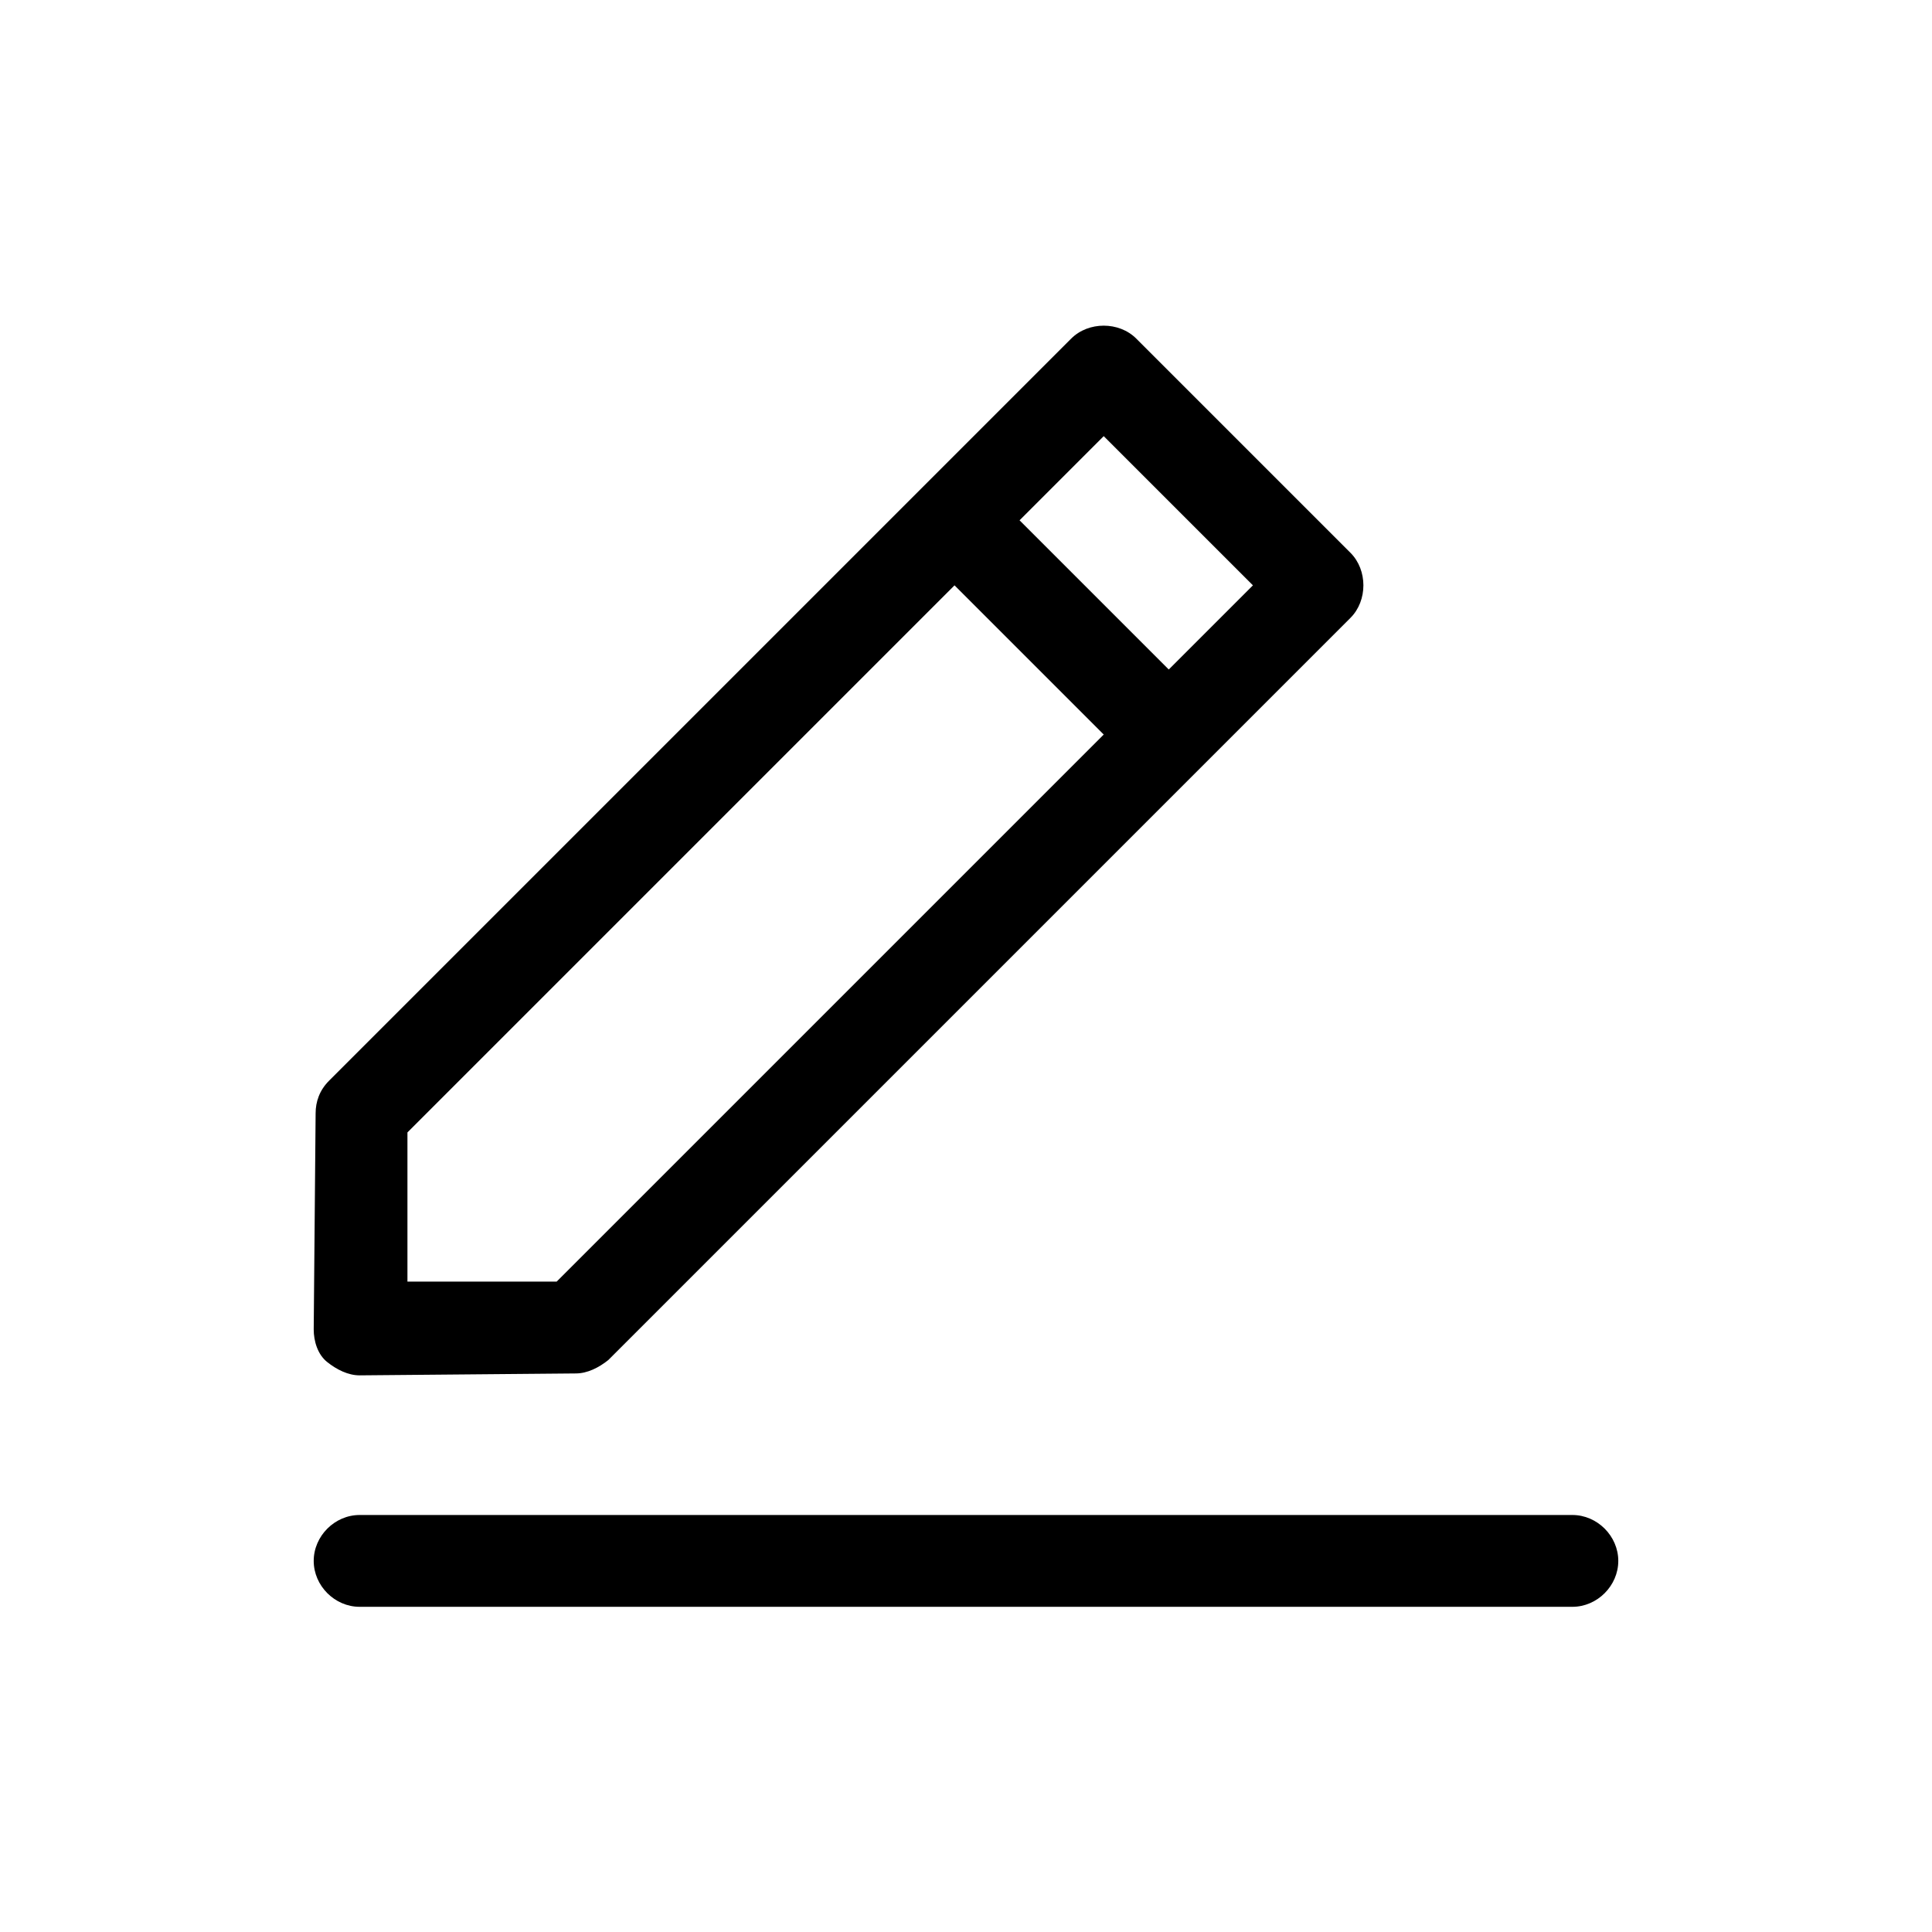
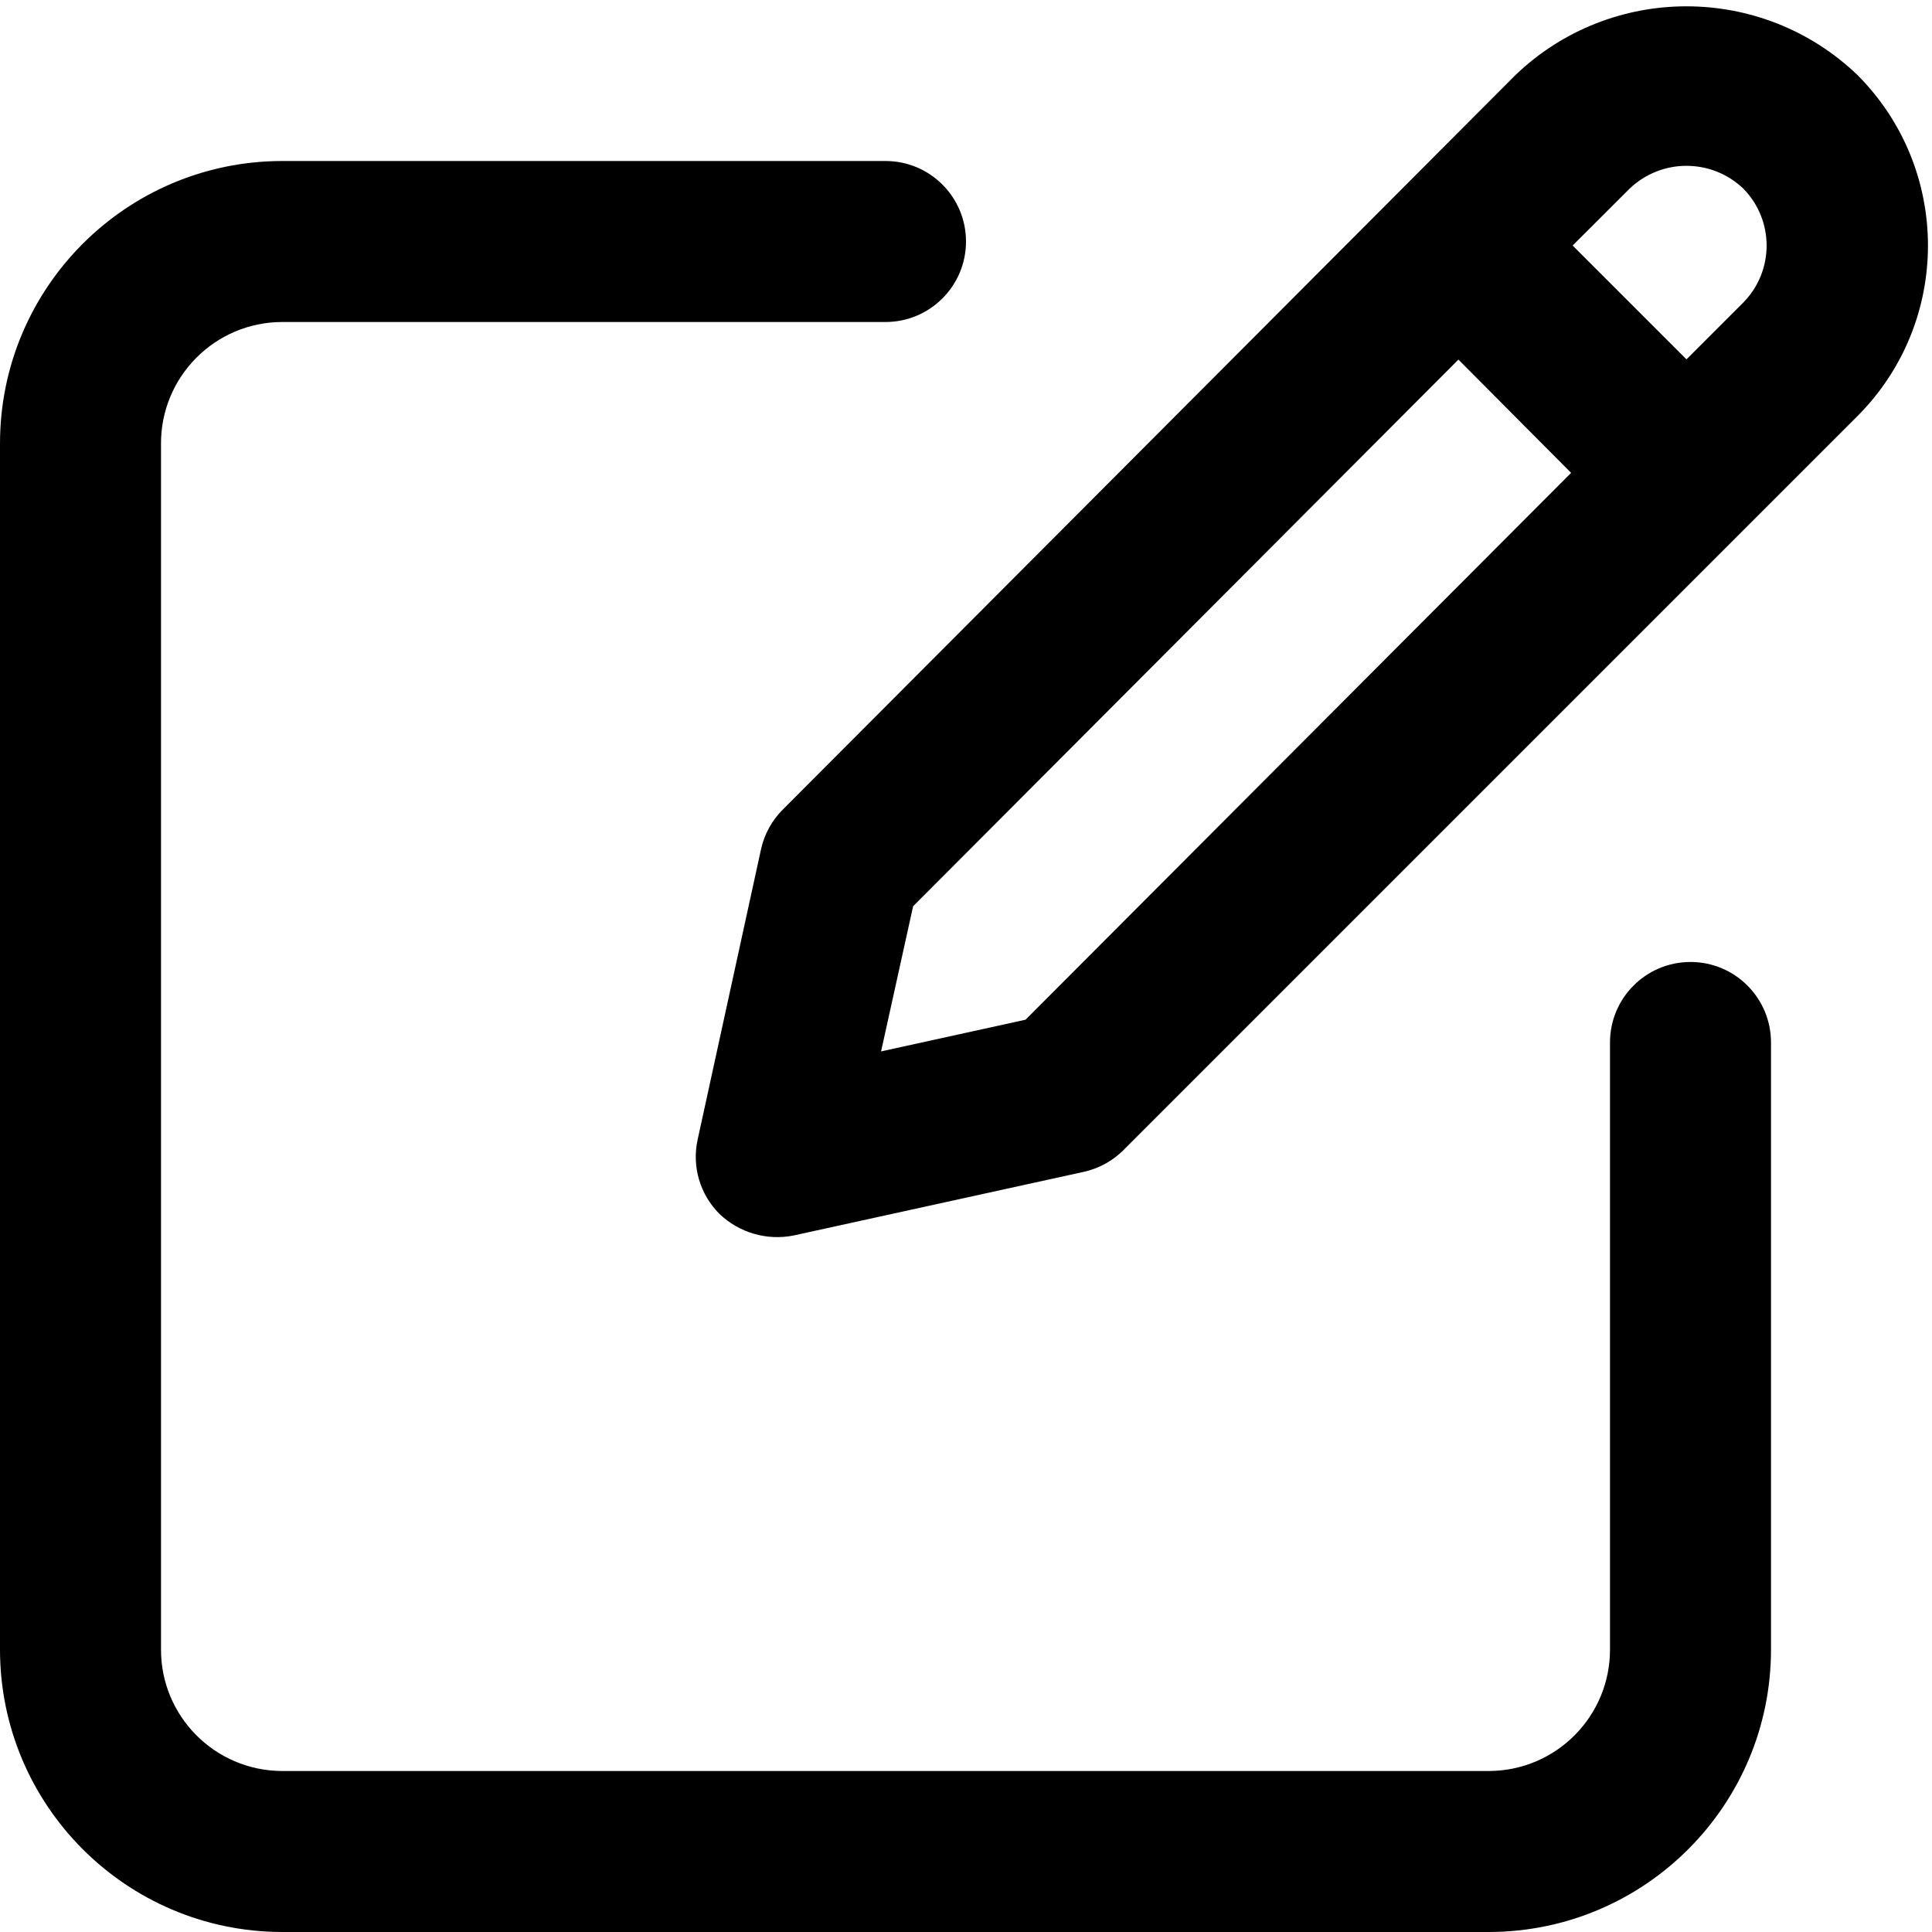
- <svg xmlns="http://www.w3.org/2000/svg" viewBox="0 0 101 101" id="edit">
-   <path d="M82.2 79.2H18.8c-1.3 0-2.4 1.1-2.4 2.4s1.1 2.4 2.4 2.4h63.4c1.3 0 2.4-1.1 2.4-2.4s-1.1-2.4-2.4-2.4zM16.5 58.2l-.1 11.3c0 .6.2 1.3.7 1.7.5.4 1.1.7 1.7.7l11.3-.1c.6 0 1.2-.3 1.7-.7l38.8-38.8c.9-.9.9-2.5 0-3.4L59.4 17.7c-.9-.9-2.5-.9-3.4 0l-7.8 7.8-31 31c-.5.5-.7 1.1-.7 1.7zm49-27.6L61.1 35l-7.8-7.8 4.4-4.4 7.8 7.8zM21.3 59.2l28.6-28.6 7.8 7.8L29.1 67h-7.8v-7.8z" />
+ <svg xmlns="http://www.w3.org/2000/svg" data-name="Layer 1" viewBox="0 0 24 24" id="edit">
+   <path d="M3.5,24h15A3.51,3.51,0,0,0,22,20.487V12.95a1,1,0,0,0-2,0v7.537A1.508,1.508,0,0,1,18.5,22H3.5A1.508,1.508,0,0,1,2,20.487V5.513A1.508,1.508,0,0,1,3.5,4H11a1,1,0,0,0,0-2H3.5A3.51,3.51,0,0,0,0,5.513V20.487A3.51,3.51,0,0,0,3.5,24Z" />
+   <path d="M9.455,10.544l-.789,3.614a1,1,0,0,0,.271.921,1.038,1.038,0,0,0,.92.269l3.606-.791a1,1,0,0,0,.494-.271l9.114-9.114a3,3,0,0,0,0-4.243,3.07,3.07,0,0,0-4.242,0l-9.1,9.123A1,1,0,0,0,9.455,10.544Zm10.788-8.2a1.022,1.022,0,0,1,1.414,0,1.009,1.009,0,0,1,0,1.413l-.707.707L19.536,3.05Zm-8.9,8.914,6.774-6.791,1.4,1.407-6.777,6.793-1.795.394Z" />
</svg>
